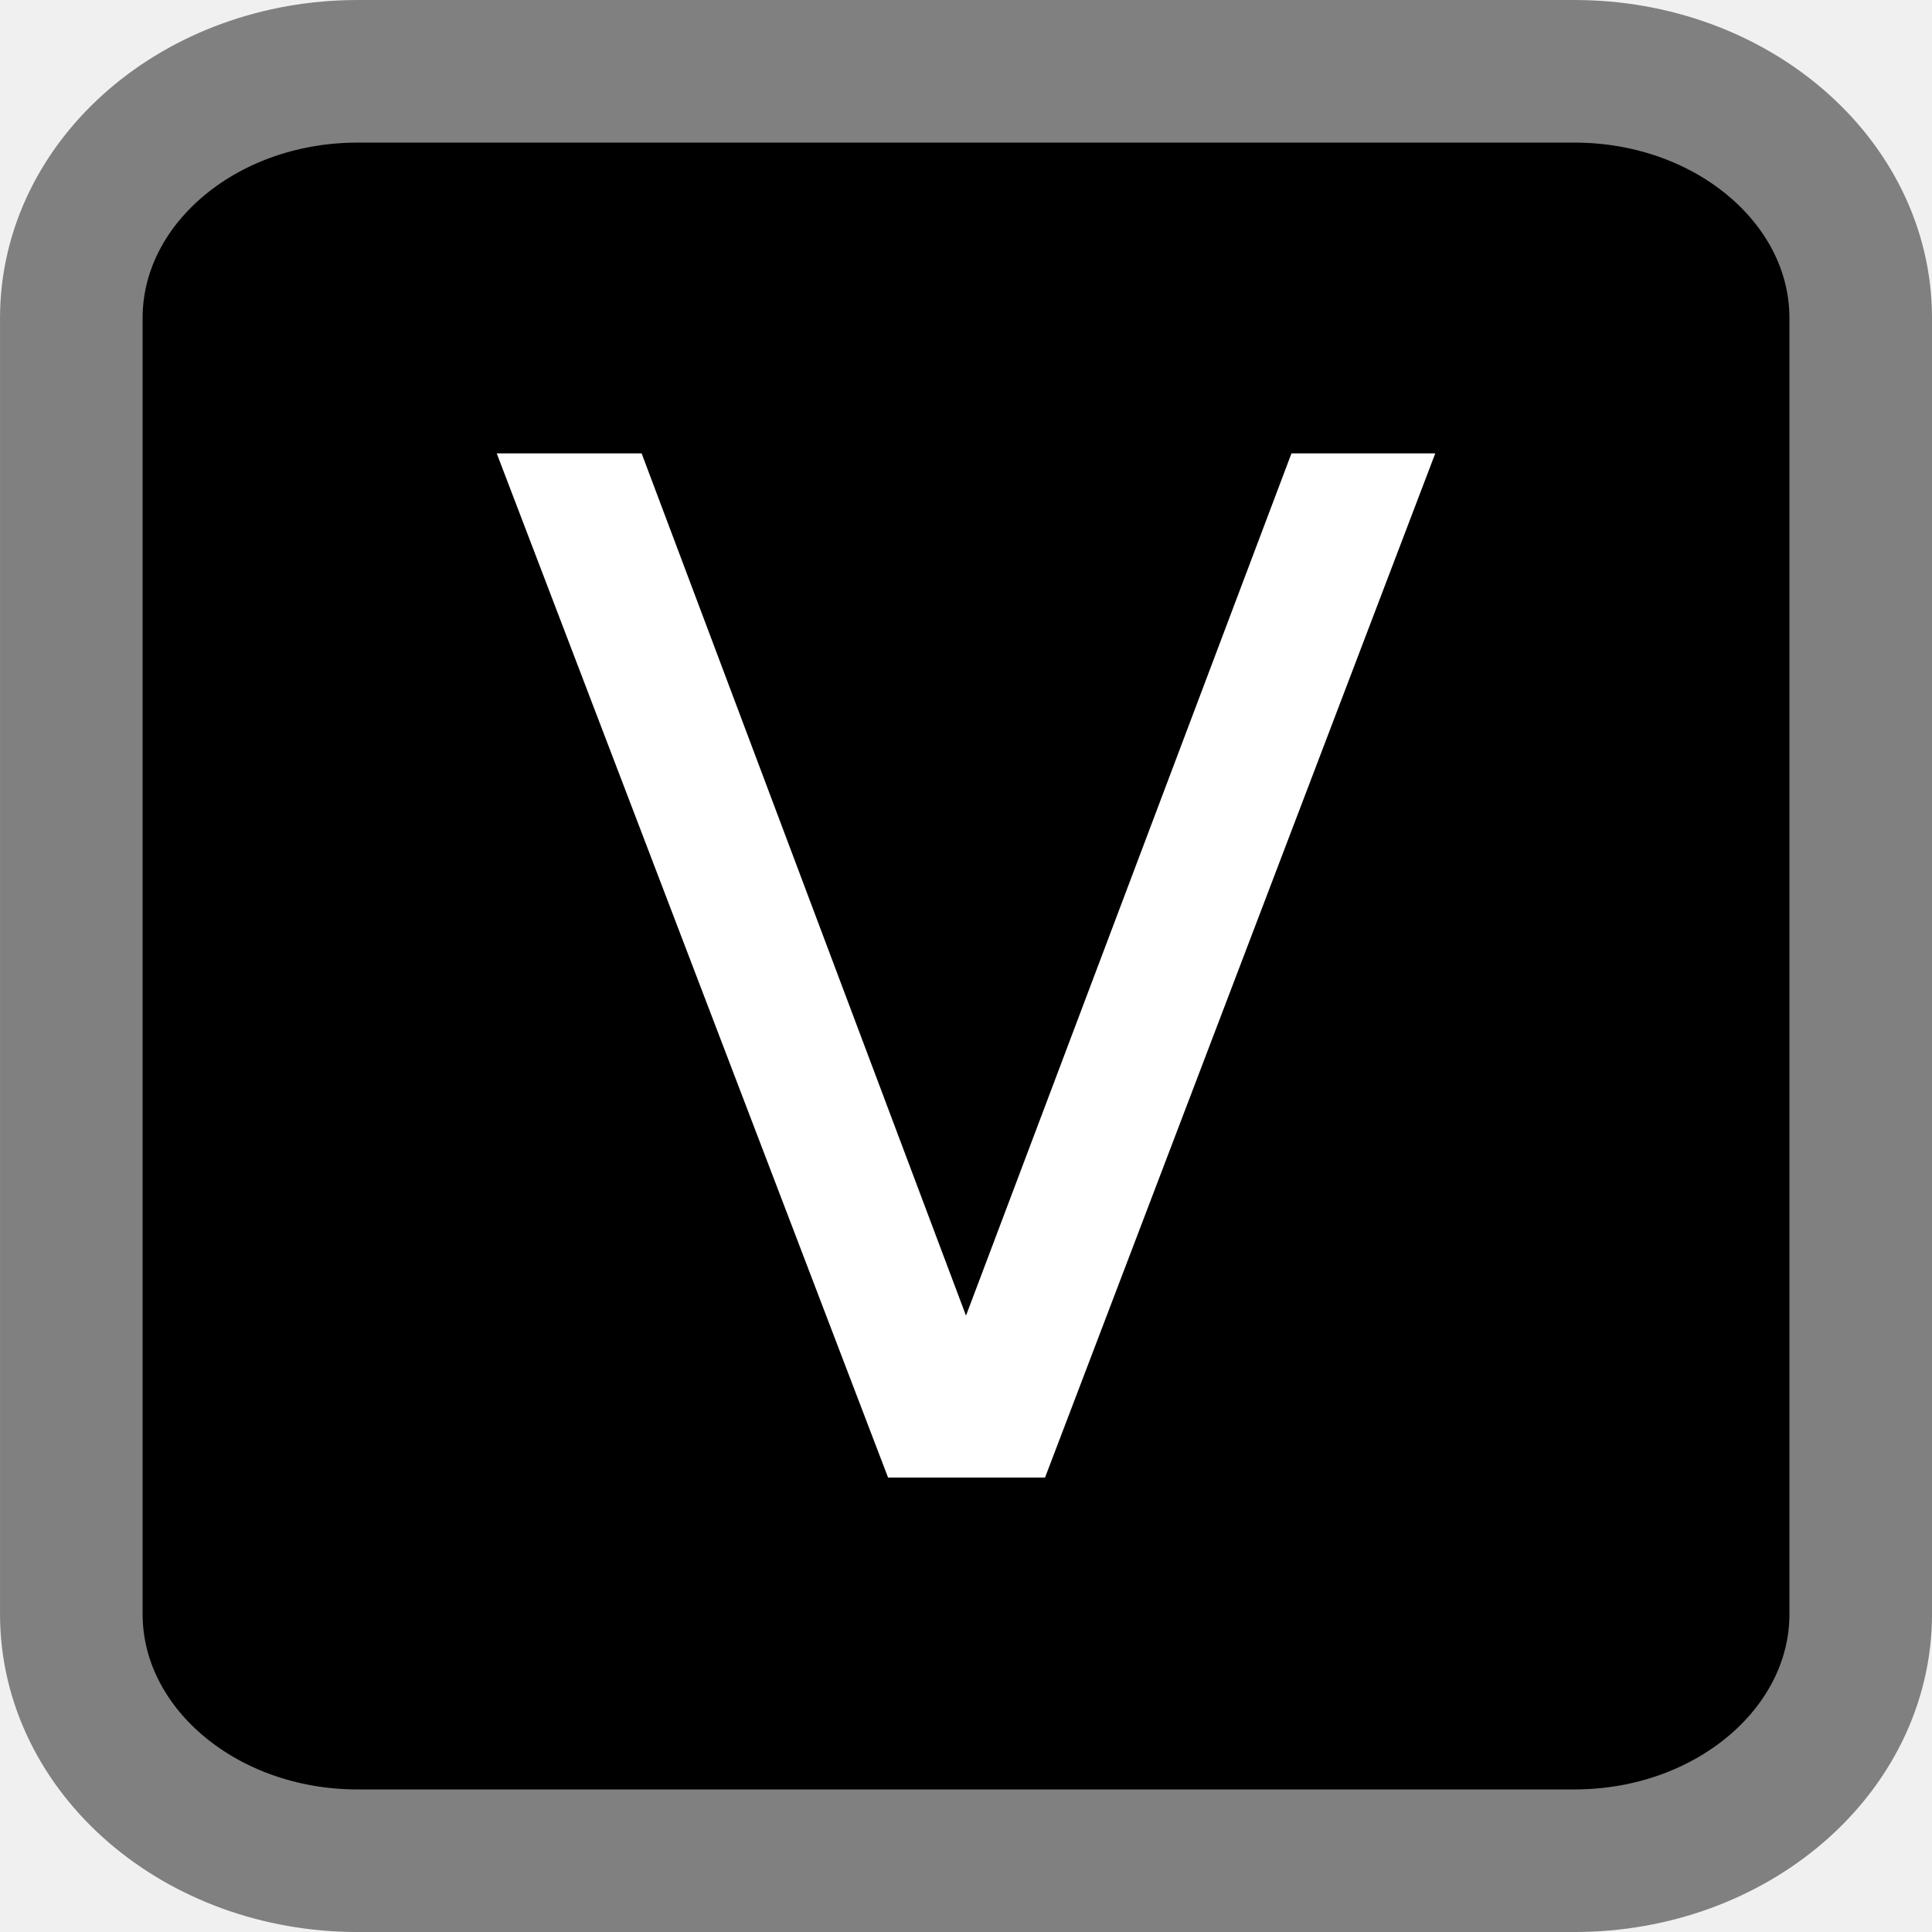
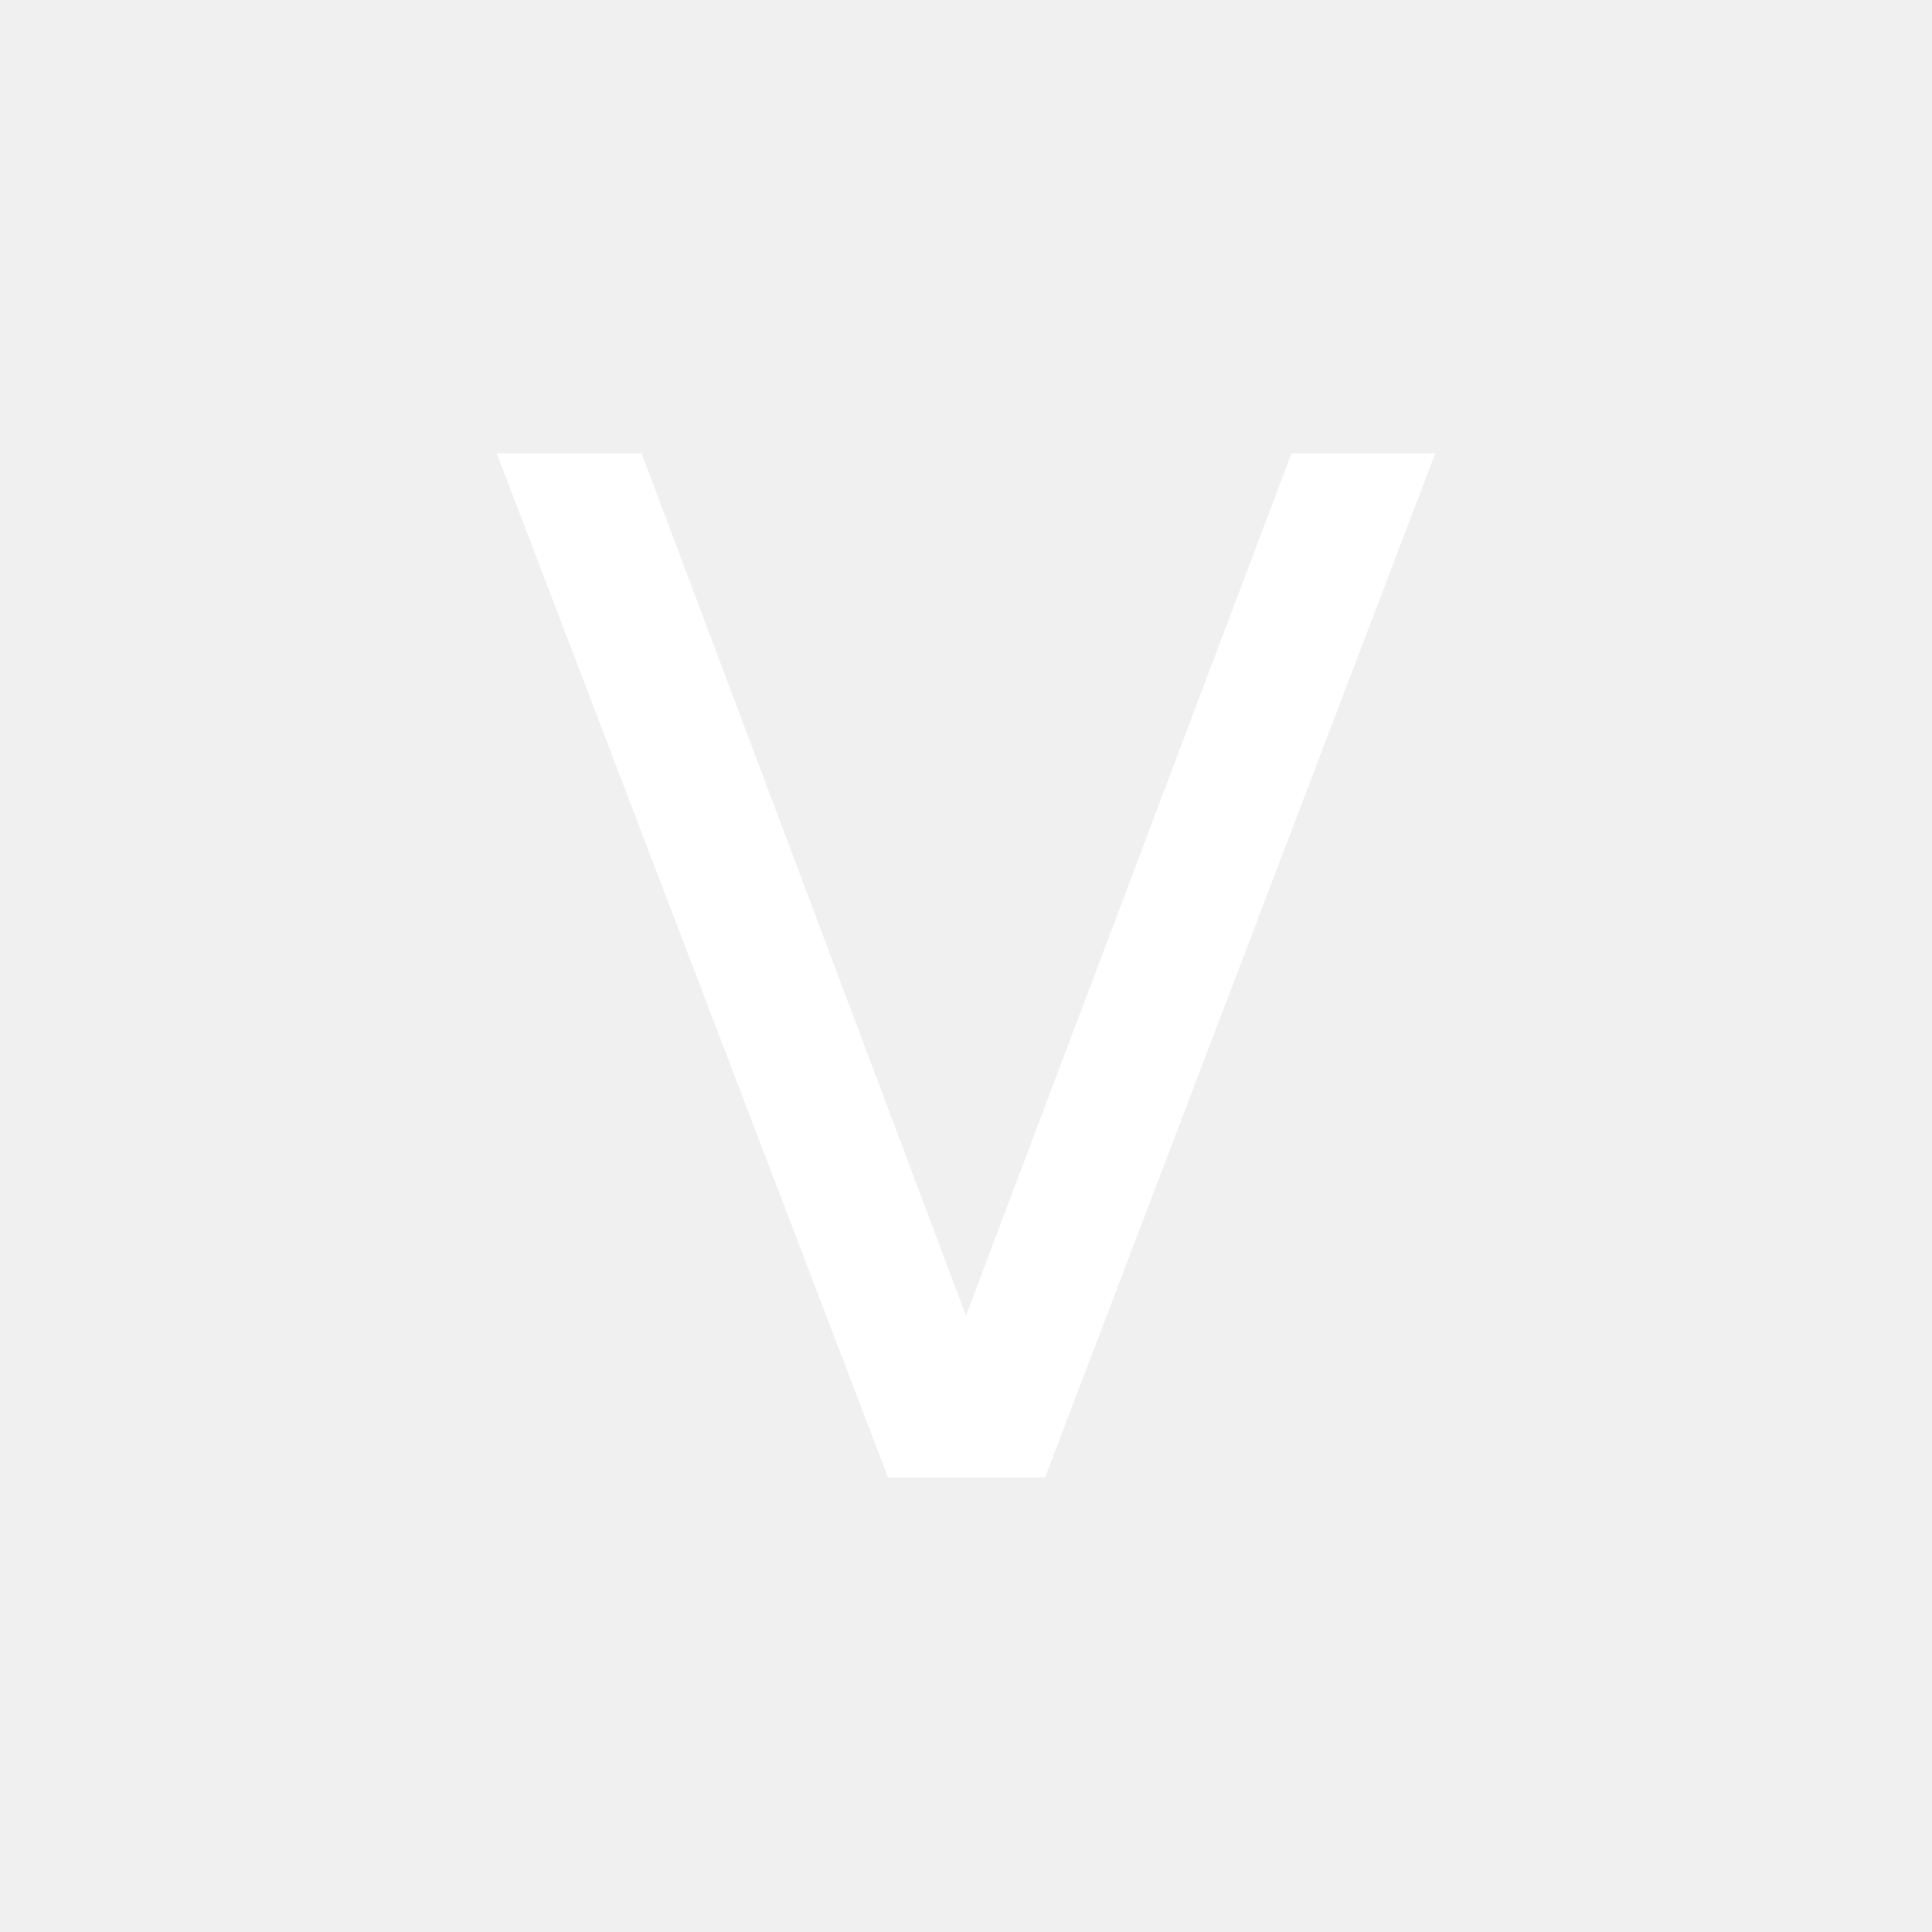
<svg xmlns="http://www.w3.org/2000/svg" version="1.0" width="55" height="55" id="svg2">
  <defs id="defs4" />
-   <rect width="50.941" height="50.941" rx="8.151" ry="7.026" x="2.03" y="2.03" id="rect2817" style="fill:#000000;fill-opacity:1;stroke:#808080;stroke-width:4.059;stroke-miterlimit:4;stroke-opacity:1;stroke-dasharray:none" />
  <text x="13.828" y="42.061" id="text2394" xml:space="preserve" style="font-size:40px;font-style:normal;font-weight:normal;fill:#ffffff;fill-opacity:1;stroke:none;font-family:Bitstream Vera Sans">
    <tspan x="13.828" y="42.061" id="tspan2396">V</tspan>
  </text>
</svg>
